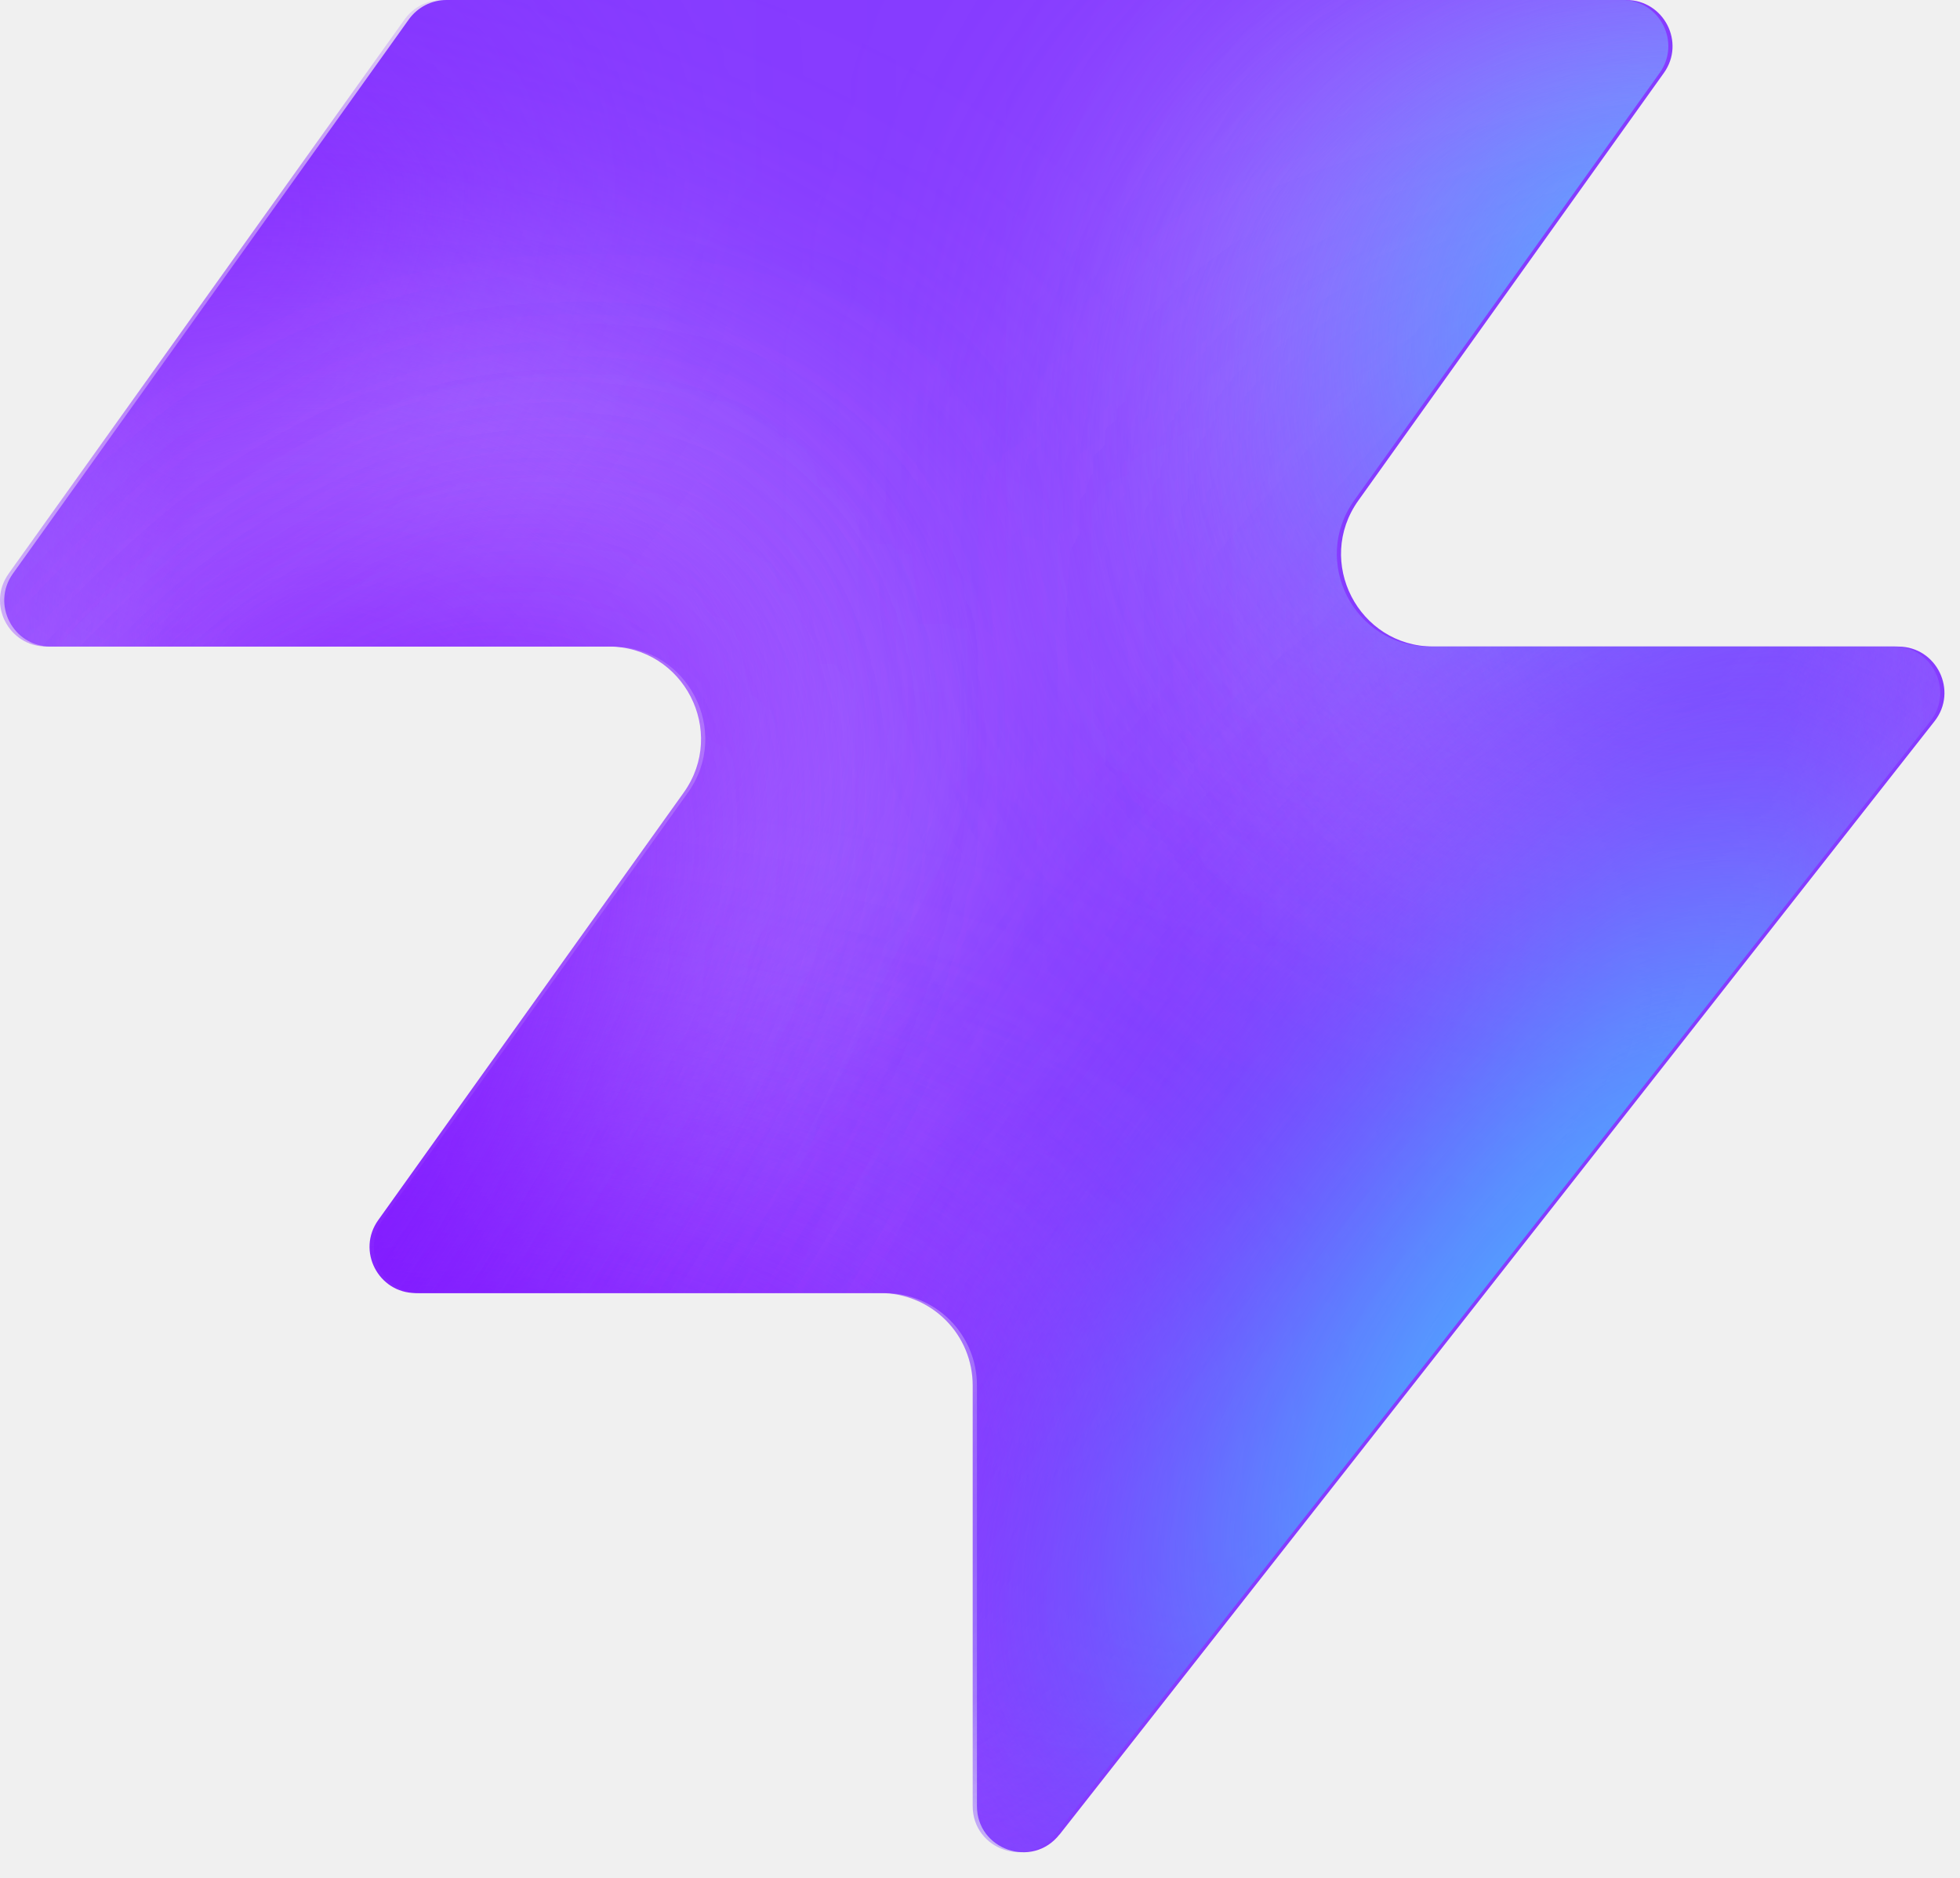
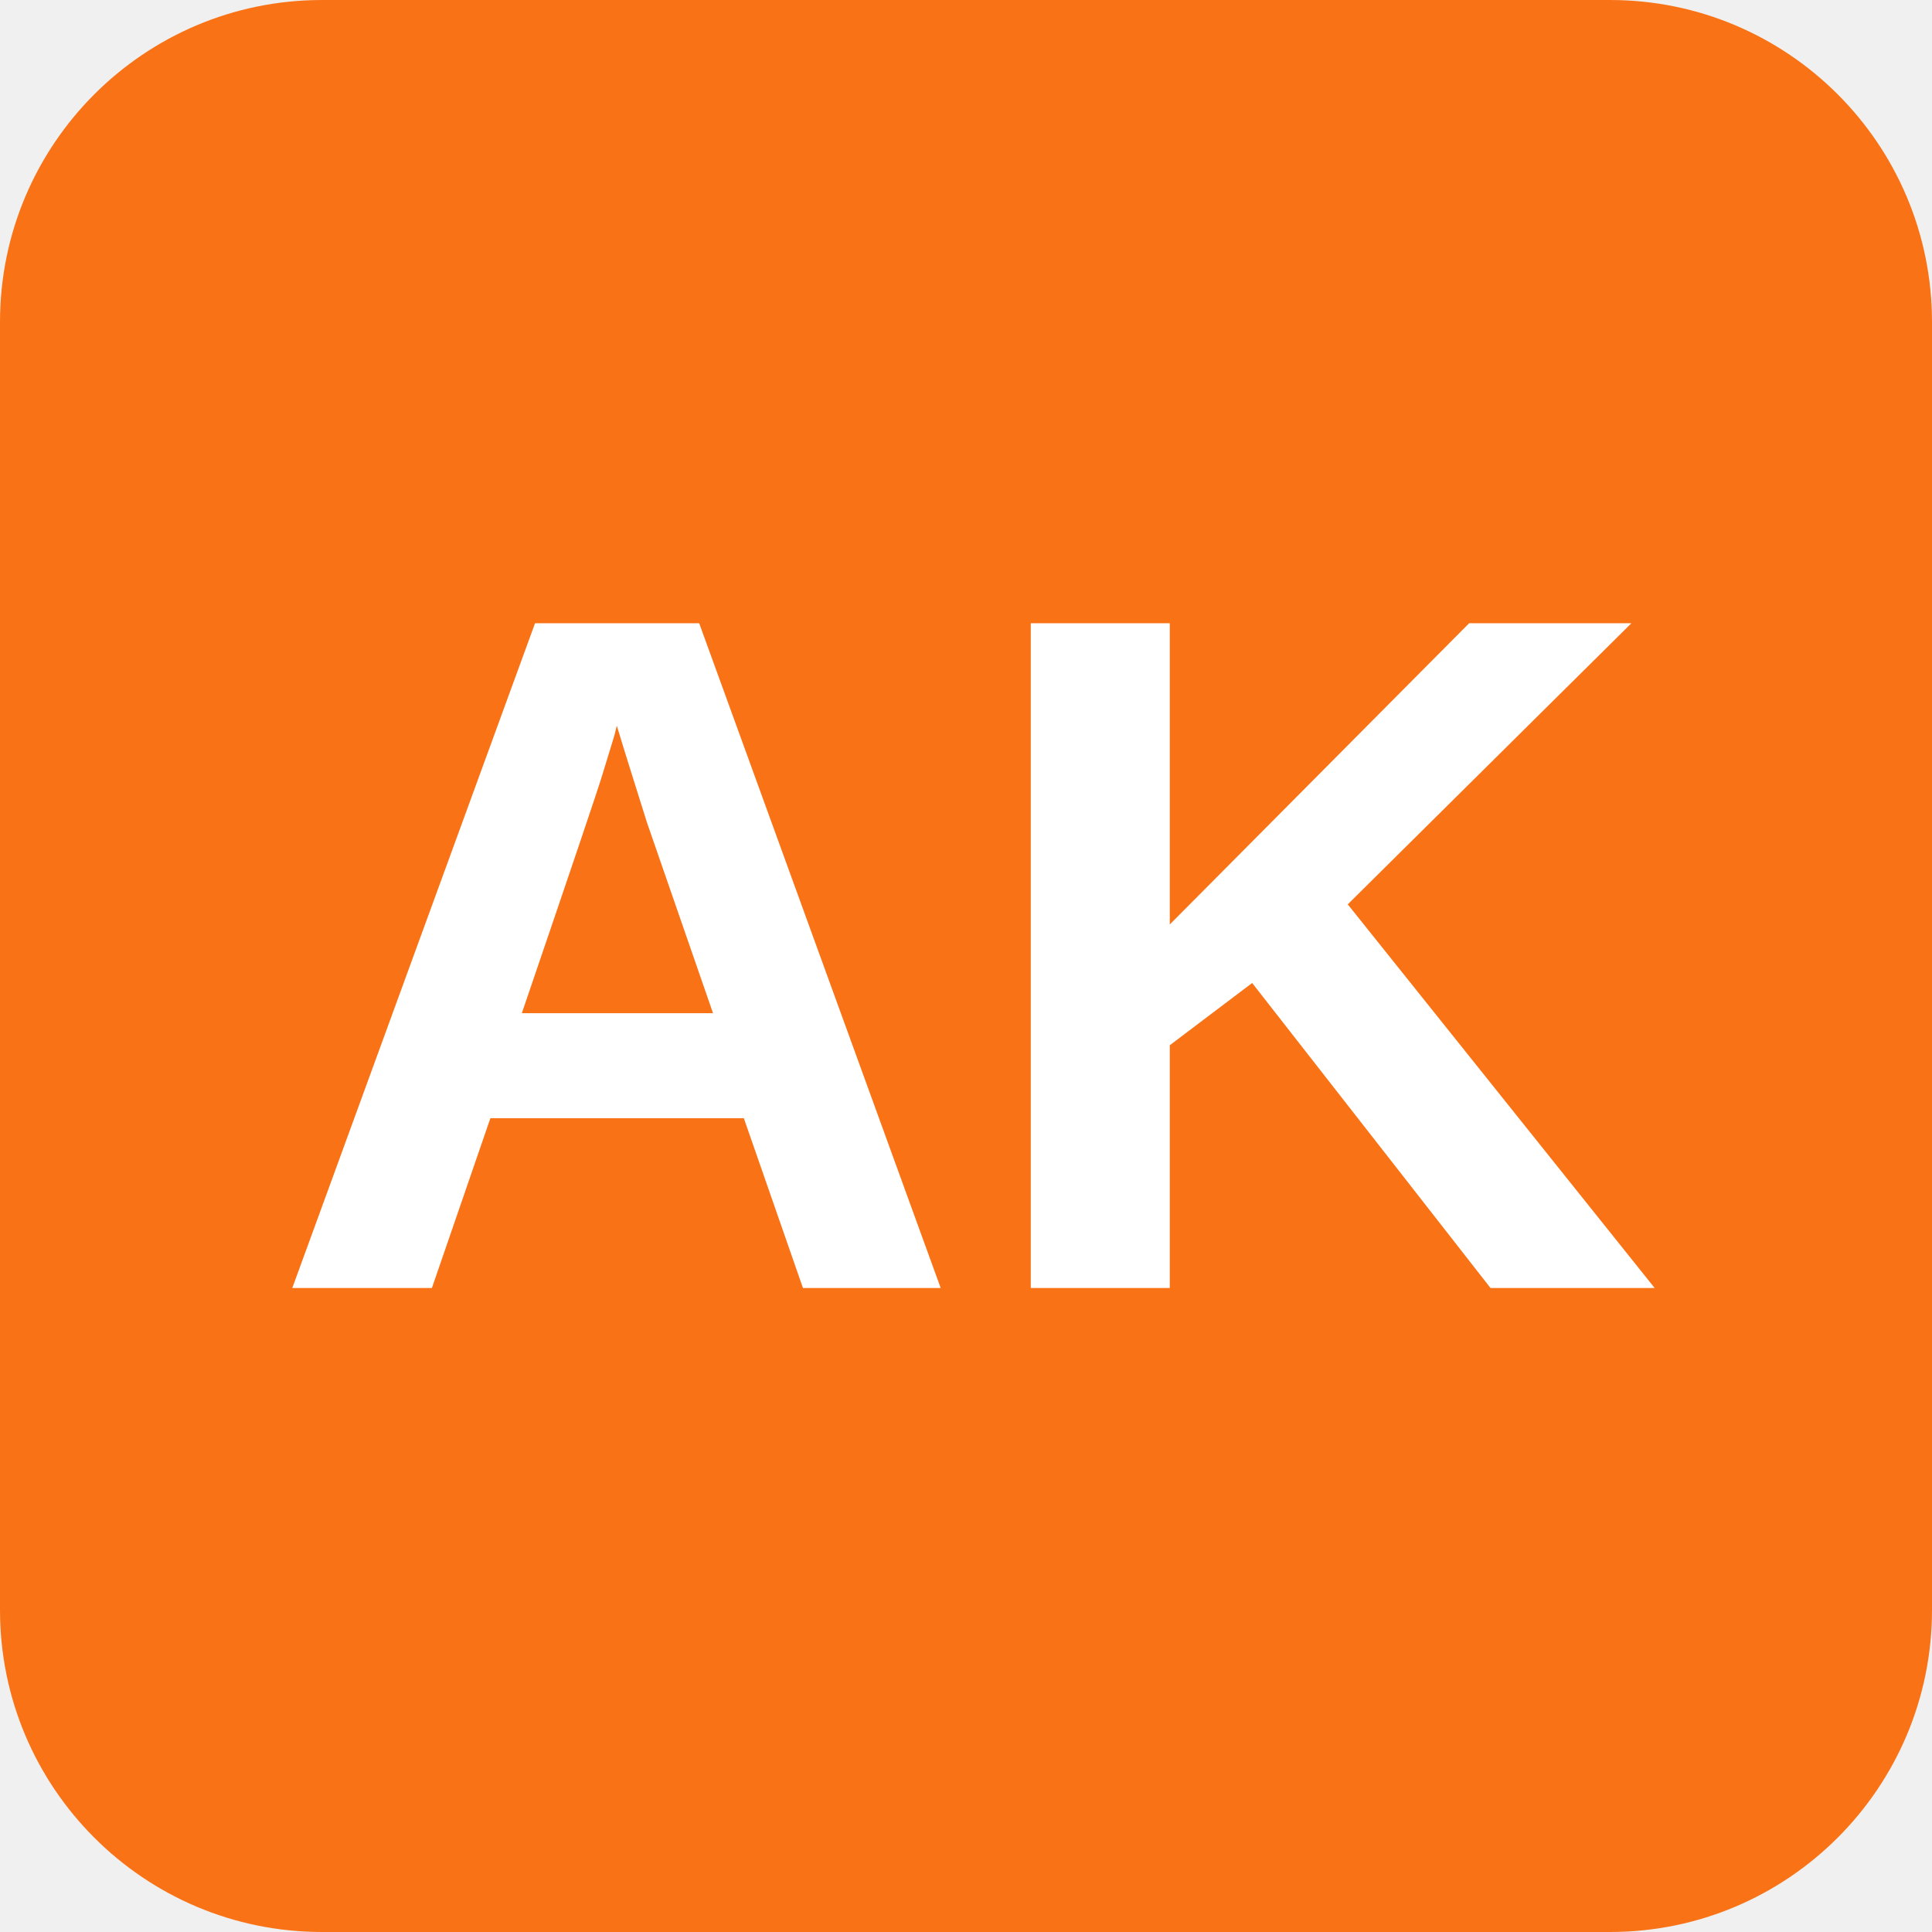
- <svg xmlns="http://www.w3.org/2000/svg" width="48" height="46" fill="none" viewBox="0 0 48 46">
-   <path fill="#863bff" d="M25.946 44.938c-.664.845-2.021.375-2.021-.698V33.937a2.26 2.26 0 0 0-2.262-2.262H10.287c-.92 0-1.456-1.04-.92-1.788l7.48-10.471c1.07-1.497 0-3.578-1.842-3.578H1.237c-.92 0-1.456-1.04-.92-1.788L10.013.474c.214-.297.556-.474.92-.474h28.894c.92 0 1.456 1.04.92 1.788l-7.48 10.471c-1.07 1.498 0 3.579 1.842 3.579h11.377c.943 0 1.473 1.088.89 1.83L25.947 44.94z" style="fill:#863bff;fill:color(display-p3 .525 .23 1);fill-opacity:1" />
-   <mask id="a" width="48" height="46" x="0" y="0" maskUnits="userSpaceOnUse" style="mask-type:alpha">
-     <path fill="#000" d="M25.842 44.938c-.664.844-2.021.375-2.021-.698V33.937a2.26 2.26 0 0 0-2.262-2.262H10.183c-.92 0-1.456-1.04-.92-1.788l7.48-10.471c1.07-1.498 0-3.579-1.842-3.579H1.133c-.92 0-1.456-1.04-.92-1.787L9.91.473c.214-.297.556-.474.92-.474h28.894c.92 0 1.456 1.04.92 1.788l-7.48 10.471c-1.07 1.498 0 3.578 1.842 3.578h11.377c.943 0 1.473 1.088.89 1.832L25.843 44.94z" style="fill:#000;fill-opacity:1" />
-   </mask>
-   <g mask="url(#a)">
-     <g filter="url(#b)">
-       <ellipse cx="5.508" cy="14.704" fill="#ede6ff" rx="5.508" ry="14.704" style="fill:#ede6ff;fill:color(display-p3 .927 .903 1);fill-opacity:1" transform="matrix(.00324 1 1 -.00324 -4.47 31.516)" />
-     </g>
-     <g filter="url(#c)">
-       <ellipse cx="10.399" cy="29.851" fill="#ede6ff" rx="10.399" ry="29.851" style="fill:#ede6ff;fill:color(display-p3 .927 .903 1);fill-opacity:1" transform="matrix(.00324 1 1 -.00324 -39.328 7.883)" />
-     </g>
-     <g filter="url(#d)">
-       <ellipse cx="5.508" cy="30.487" fill="#7e14ff" rx="5.508" ry="30.487" style="fill:#7e14ff;fill:color(display-p3 .492 .077 1);fill-opacity:1" transform="rotate(89.814 -25.913 -14.639)scale(1 -1)" />
-     </g>
-     <g filter="url(#e)">
-       <ellipse cx="5.508" cy="30.599" fill="#7e14ff" rx="5.508" ry="30.599" style="fill:#7e14ff;fill:color(display-p3 .492 .077 1);fill-opacity:1" transform="rotate(89.814 -32.644 -3.334)scale(1 -1)" />
-     </g>
-     <g filter="url(#f)">
-       <ellipse cx="5.508" cy="30.599" fill="#7e14ff" rx="5.508" ry="30.599" style="fill:#7e14ff;fill:color(display-p3 .492 .077 1);fill-opacity:1" transform="matrix(.00324 1 1 -.00324 -34.34 30.47)" />
-     </g>
-     <g filter="url(#g)">
-       <ellipse cx="14.072" cy="22.078" fill="#ede6ff" rx="14.072" ry="22.078" style="fill:#ede6ff;fill:color(display-p3 .927 .903 1);fill-opacity:1" transform="rotate(93.35 24.506 48.493)scale(-1 1)" />
-     </g>
-     <g filter="url(#h)">
-       <ellipse cx="3.47" cy="21.501" fill="#7e14ff" rx="3.47" ry="21.501" style="fill:#7e14ff;fill:color(display-p3 .492 .077 1);fill-opacity:1" transform="rotate(89.009 28.708 47.59)scale(-1 1)" />
-     </g>
-     <g filter="url(#i)">
-       <ellipse cx="3.47" cy="21.501" fill="#7e14ff" rx="3.47" ry="21.501" style="fill:#7e14ff;fill:color(display-p3 .492 .077 1);fill-opacity:1" transform="rotate(89.009 28.708 47.59)scale(-1 1)" />
-     </g>
-     <g filter="url(#j)">
-       <ellipse cx=".387" cy="8.972" fill="#7e14ff" rx="4.407" ry="29.108" style="fill:#7e14ff;fill:color(display-p3 .492 .077 1);fill-opacity:1" transform="rotate(39.51 .387 8.972)" />
-     </g>
-     <g filter="url(#k)">
-       <ellipse cx="47.523" cy="-6.092" fill="#7e14ff" rx="4.407" ry="29.108" style="fill:#7e14ff;fill:color(display-p3 .492 .077 1);fill-opacity:1" transform="rotate(37.892 47.523 -6.092)" />
-     </g>
-     <g filter="url(#l)">
-       <ellipse cx="41.412" cy="6.333" fill="#47bfff" rx="5.971" ry="9.665" style="fill:#47bfff;fill:color(display-p3 .28 .748 1);fill-opacity:1" transform="rotate(37.892 41.412 6.333)" />
-     </g>
-     <g filter="url(#m)">
-       <ellipse cx="-1.879" cy="38.332" fill="#7e14ff" rx="4.407" ry="29.108" style="fill:#7e14ff;fill:color(display-p3 .492 .077 1);fill-opacity:1" transform="rotate(37.892 -1.88 38.332)" />
-     </g>
-     <g filter="url(#n)">
-       <ellipse cx="-1.879" cy="38.332" fill="#7e14ff" rx="4.407" ry="29.108" style="fill:#7e14ff;fill:color(display-p3 .492 .077 1);fill-opacity:1" transform="rotate(37.892 -1.88 38.332)" />
-     </g>
-     <g filter="url(#o)">
-       <ellipse cx="35.651" cy="29.907" fill="#7e14ff" rx="4.407" ry="29.108" style="fill:#7e14ff;fill:color(display-p3 .492 .077 1);fill-opacity:1" transform="rotate(37.892 35.651 29.907)" />
-     </g>
-     <g filter="url(#p)">
-       <ellipse cx="38.418" cy="32.4" fill="#47bfff" rx="5.971" ry="15.297" style="fill:#47bfff;fill:color(display-p3 .28 .748 1);fill-opacity:1" transform="rotate(37.892 38.418 32.4)" />
-     </g>
-   </g>
-   <defs>
-     <filter id="b" width="60.045" height="41.654" x="-19.77" y="16.149" color-interpolation-filters="sRGB" filterUnits="userSpaceOnUse">
-       <feFlood flood-opacity="0" result="BackgroundImageFix" />
-       <feBlend in="SourceGraphic" in2="BackgroundImageFix" result="shape" />
-       <feGaussianBlur result="effect1_foregroundBlur_2002_17158" stdDeviation="7.659" />
-     </filter>
-     <filter id="c" width="90.34" height="51.437" x="-54.613" y="-7.533" color-interpolation-filters="sRGB" filterUnits="userSpaceOnUse">
-       <feFlood flood-opacity="0" result="BackgroundImageFix" />
-       <feBlend in="SourceGraphic" in2="BackgroundImageFix" result="shape" />
-       <feGaussianBlur result="effect1_foregroundBlur_2002_17158" stdDeviation="7.659" />
-     </filter>
-     <filter id="d" width="79.355" height="29.4" x="-49.64" y="2.03" color-interpolation-filters="sRGB" filterUnits="userSpaceOnUse">
-       <feFlood flood-opacity="0" result="BackgroundImageFix" />
-       <feBlend in="SourceGraphic" in2="BackgroundImageFix" result="shape" />
-       <feGaussianBlur result="effect1_foregroundBlur_2002_17158" stdDeviation="4.596" />
-     </filter>
-     <filter id="e" width="79.579" height="29.4" x="-45.045" y="20.029" color-interpolation-filters="sRGB" filterUnits="userSpaceOnUse">
-       <feFlood flood-opacity="0" result="BackgroundImageFix" />
-       <feBlend in="SourceGraphic" in2="BackgroundImageFix" result="shape" />
-       <feGaussianBlur result="effect1_foregroundBlur_2002_17158" stdDeviation="4.596" />
-     </filter>
-     <filter id="f" width="79.579" height="29.4" x="-43.513" y="21.178" color-interpolation-filters="sRGB" filterUnits="userSpaceOnUse">
-       <feFlood flood-opacity="0" result="BackgroundImageFix" />
-       <feBlend in="SourceGraphic" in2="BackgroundImageFix" result="shape" />
-       <feGaussianBlur result="effect1_foregroundBlur_2002_17158" stdDeviation="4.596" />
-     </filter>
-     <filter id="g" width="74.749" height="58.852" x="15.756" y="-17.901" color-interpolation-filters="sRGB" filterUnits="userSpaceOnUse">
-       <feFlood flood-opacity="0" result="BackgroundImageFix" />
-       <feBlend in="SourceGraphic" in2="BackgroundImageFix" result="shape" />
-       <feGaussianBlur result="effect1_foregroundBlur_2002_17158" stdDeviation="7.659" />
-     </filter>
-     <filter id="h" width="61.377" height="25.362" x="23.548" y="2.284" color-interpolation-filters="sRGB" filterUnits="userSpaceOnUse">
-       <feFlood flood-opacity="0" result="BackgroundImageFix" />
-       <feBlend in="SourceGraphic" in2="BackgroundImageFix" result="shape" />
-       <feGaussianBlur result="effect1_foregroundBlur_2002_17158" stdDeviation="4.596" />
-     </filter>
-     <filter id="i" width="61.377" height="25.362" x="23.548" y="2.284" color-interpolation-filters="sRGB" filterUnits="userSpaceOnUse">
-       <feFlood flood-opacity="0" result="BackgroundImageFix" />
-       <feBlend in="SourceGraphic" in2="BackgroundImageFix" result="shape" />
-       <feGaussianBlur result="effect1_foregroundBlur_2002_17158" stdDeviation="4.596" />
-     </filter>
-     <filter id="j" width="56.045" height="63.649" x="-27.636" y="-22.853" color-interpolation-filters="sRGB" filterUnits="userSpaceOnUse">
-       <feFlood flood-opacity="0" result="BackgroundImageFix" />
-       <feBlend in="SourceGraphic" in2="BackgroundImageFix" result="shape" />
-       <feGaussianBlur result="effect1_foregroundBlur_2002_17158" stdDeviation="4.596" />
-     </filter>
-     <filter id="k" width="54.814" height="64.646" x="20.116" y="-38.415" color-interpolation-filters="sRGB" filterUnits="userSpaceOnUse">
-       <feFlood flood-opacity="0" result="BackgroundImageFix" />
-       <feBlend in="SourceGraphic" in2="BackgroundImageFix" result="shape" />
-       <feGaussianBlur result="effect1_foregroundBlur_2002_17158" stdDeviation="4.596" />
-     </filter>
-     <filter id="l" width="33.541" height="35.313" x="24.641" y="-11.323" color-interpolation-filters="sRGB" filterUnits="userSpaceOnUse">
-       <feFlood flood-opacity="0" result="BackgroundImageFix" />
-       <feBlend in="SourceGraphic" in2="BackgroundImageFix" result="shape" />
-       <feGaussianBlur result="effect1_foregroundBlur_2002_17158" stdDeviation="4.596" />
-     </filter>
-     <filter id="m" width="54.814" height="64.646" x="-29.286" y="6.009" color-interpolation-filters="sRGB" filterUnits="userSpaceOnUse">
-       <feFlood flood-opacity="0" result="BackgroundImageFix" />
-       <feBlend in="SourceGraphic" in2="BackgroundImageFix" result="shape" />
-       <feGaussianBlur result="effect1_foregroundBlur_2002_17158" stdDeviation="4.596" />
-     </filter>
-     <filter id="n" width="54.814" height="64.646" x="-29.286" y="6.009" color-interpolation-filters="sRGB" filterUnits="userSpaceOnUse">
-       <feFlood flood-opacity="0" result="BackgroundImageFix" />
-       <feBlend in="SourceGraphic" in2="BackgroundImageFix" result="shape" />
-       <feGaussianBlur result="effect1_foregroundBlur_2002_17158" stdDeviation="4.596" />
-     </filter>
-     <filter id="o" width="54.814" height="64.646" x="8.244" y="-2.416" color-interpolation-filters="sRGB" filterUnits="userSpaceOnUse">
-       <feFlood flood-opacity="0" result="BackgroundImageFix" />
-       <feBlend in="SourceGraphic" in2="BackgroundImageFix" result="shape" />
-       <feGaussianBlur result="effect1_foregroundBlur_2002_17158" stdDeviation="4.596" />
-     </filter>
-     <filter id="p" width="39.409" height="43.623" x="18.713" y="10.588" color-interpolation-filters="sRGB" filterUnits="userSpaceOnUse">
-       <feFlood flood-opacity="0" result="BackgroundImageFix" />
-       <feBlend in="SourceGraphic" in2="BackgroundImageFix" result="shape" />
-       <feGaussianBlur result="effect1_foregroundBlur_2002_17158" stdDeviation="4.596" />
-     </filter>
-   </defs>
+ <svg xmlns="http://www.w3.org/2000/svg" width="48" height="48" viewBox="0 0 48 48">
+   <rect width="48" height="48" rx="8" fill="#f97316" />
+   <text x="24" y="32" font-family="Arial, sans-serif" font-size="24" font-weight="bold" fill="#ffffff" text-anchor="middle">AK</text>
</svg>
